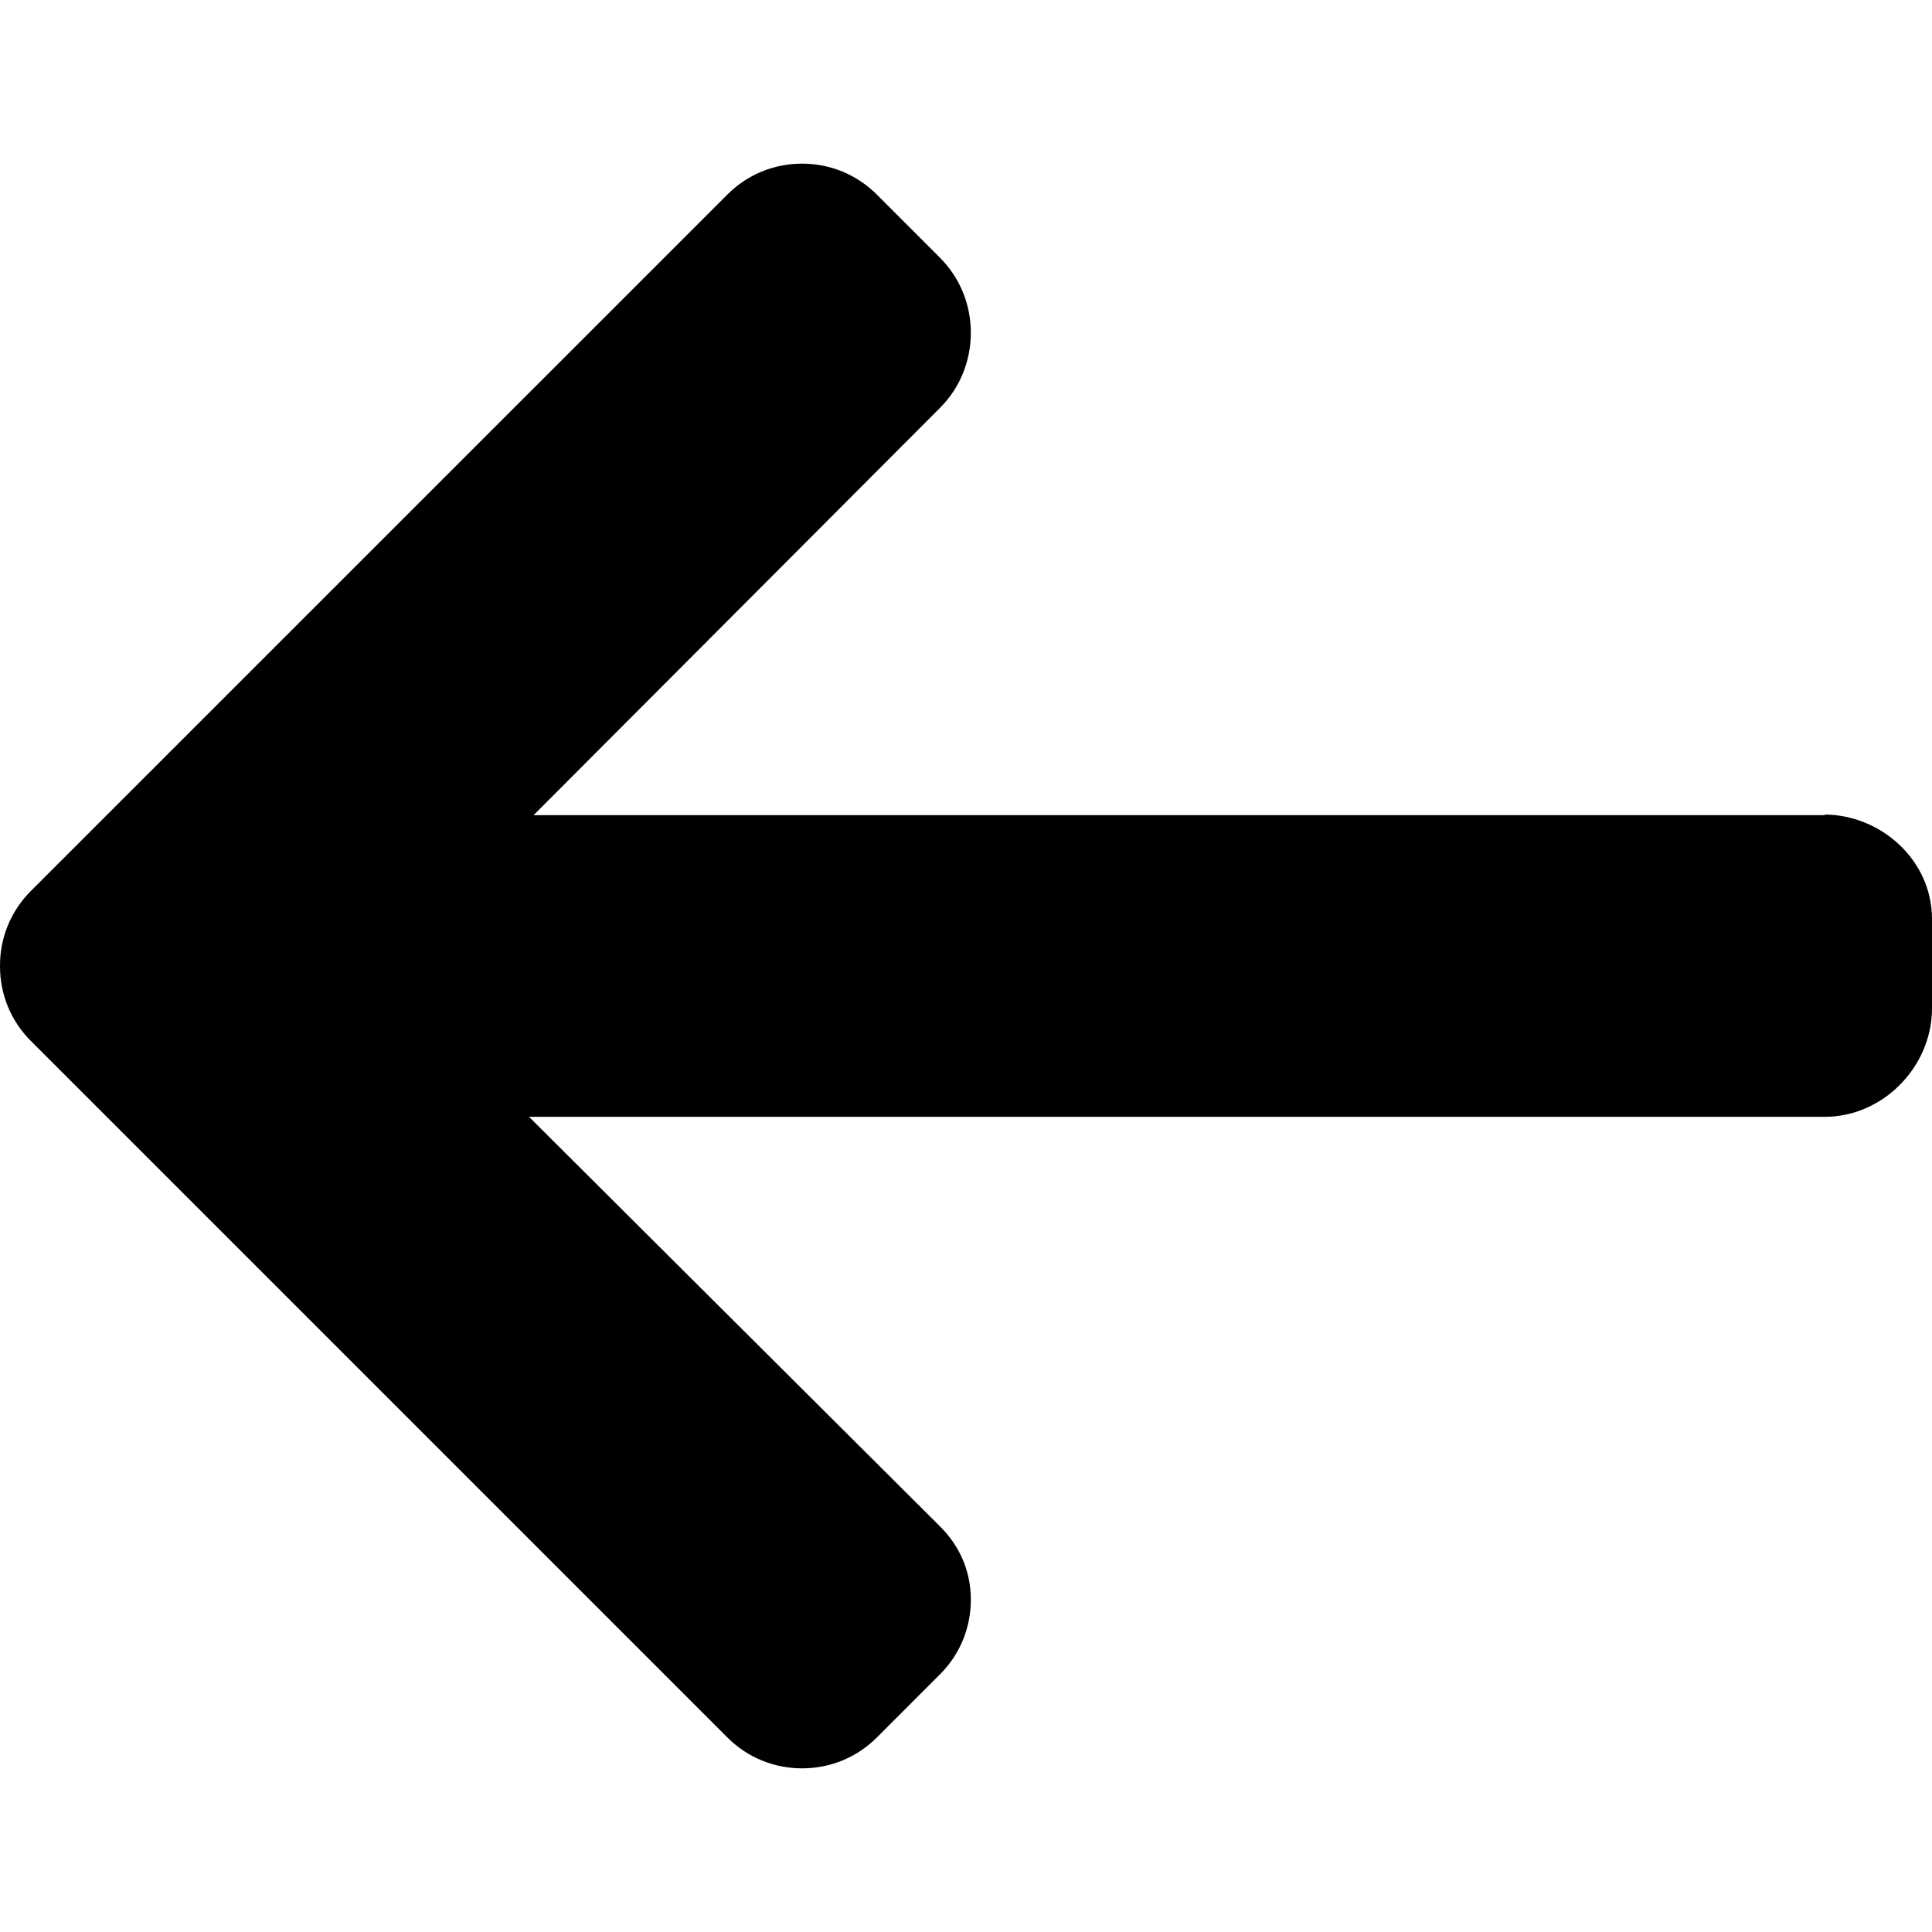
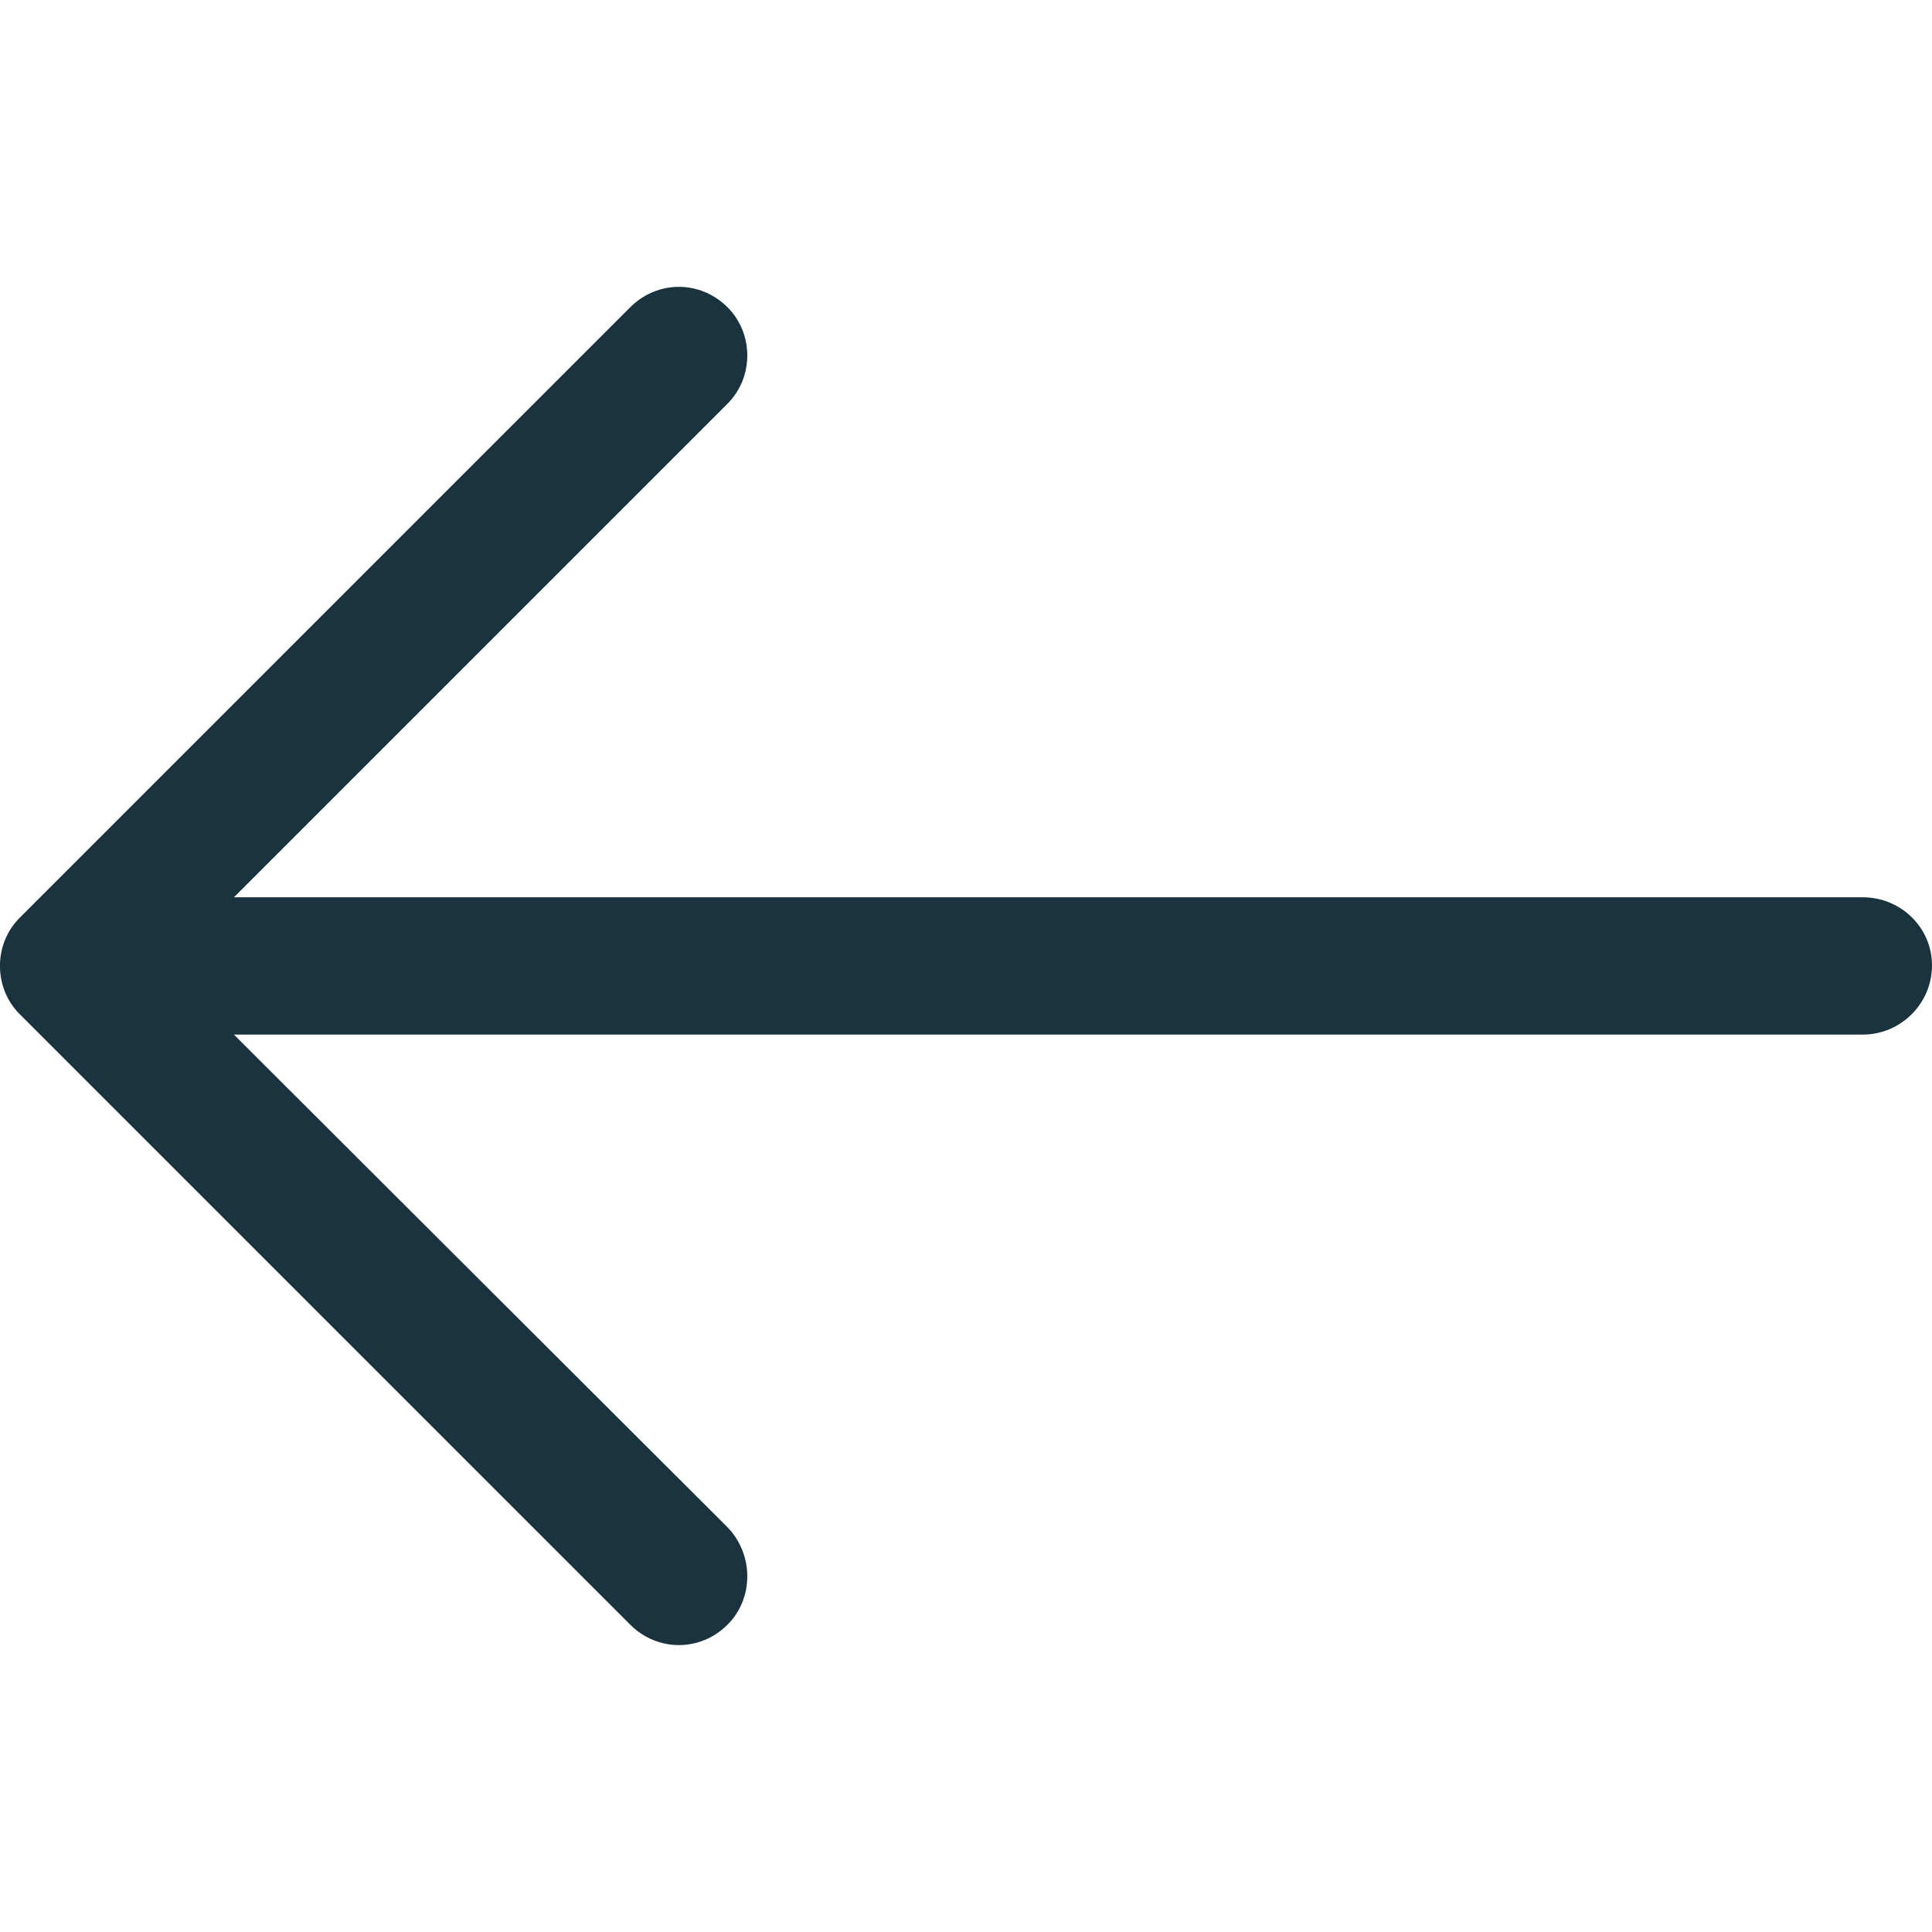
- <svg xmlns="http://www.w3.org/2000/svg" version="1.1" id="Layer_1" x="0px" y="0px" viewBox="0 0 492 492" style="enable-background:new 0 0 492 492;" xml:space="preserve">
+ <svg xmlns="http://www.w3.org/2000/svg" width="31.494" height="31.494">
  <g>
-     <g>
-       <path d="M464.344,207.418l0.768,0.168H135.888l103.496-103.724c5.068-5.064,7.848-11.924,7.848-19.124    c0-7.2-2.78-14.012-7.848-19.088L223.28,49.538c-5.064-5.064-11.812-7.864-19.008-7.864c-7.2,0-13.952,2.78-19.016,7.844    L7.844,226.914C2.76,231.998-0.02,238.77,0,245.974c-0.02,7.244,2.76,14.02,7.844,19.096l177.412,177.412    c5.064,5.06,11.812,7.844,19.016,7.844c7.196,0,13.944-2.788,19.008-7.844l16.104-16.112c5.068-5.056,7.848-11.808,7.848-19.008    c0-7.196-2.78-13.592-7.848-18.652L134.72,284.406h329.992c14.828,0,27.288-12.78,27.288-27.6v-22.788    C492,219.198,479.172,207.418,464.344,207.418z" />
-     </g>
+     <rect fill="none" id="canvas_background" height="402" width="582" y="-1" x="-1" />
  </g>
  <g>
- </g>
-   <g>
- </g>
-   <g>
- </g>
-   <g>
- </g>
-   <g>
- </g>
-   <g>
- </g>
-   <g>
- </g>
-   <g>
- </g>
-   <g>
- </g>
-   <g>
- </g>
-   <g>
- </g>
-   <g>
- </g>
-   <g>
- </g>
-   <g>
- </g>
-   <g>
- </g>
+     <path id="svg_1" fill="#1A333F" d="m10.273,5.009c0.444,-0.444 1.143,-0.444 1.587,0c0.429,0.429 0.429,1.143 0,1.571l-8.047,8.047l26.554,0c0.619,0 1.127,0.492 1.127,1.111c0,0.619 -0.508,1.127 -1.127,1.127l-26.554,0l8.047,8.032c0.429,0.444 0.429,1.159 0,1.587c-0.444,0.444 -1.143,0.444 -1.587,0l-9.952,-9.952c-0.429,-0.429 -0.429,-1.143 0,-1.571l9.952,-9.952z" />
+     <g id="svg_2" />
+     <g id="svg_3" />
+     <g id="svg_4" />
+     <g id="svg_5" />
+     <g id="svg_6" />
+     <g id="svg_7" />
+     <g id="svg_8" />
+     <g id="svg_9" />
+     <g id="svg_10" />
+     <g id="svg_11" />
+     <g id="svg_12" />
+     <g id="svg_13" />
+     <g id="svg_14" />
+     <g id="svg_15" />
+     <g id="svg_16" />
+   </g>
</svg>
